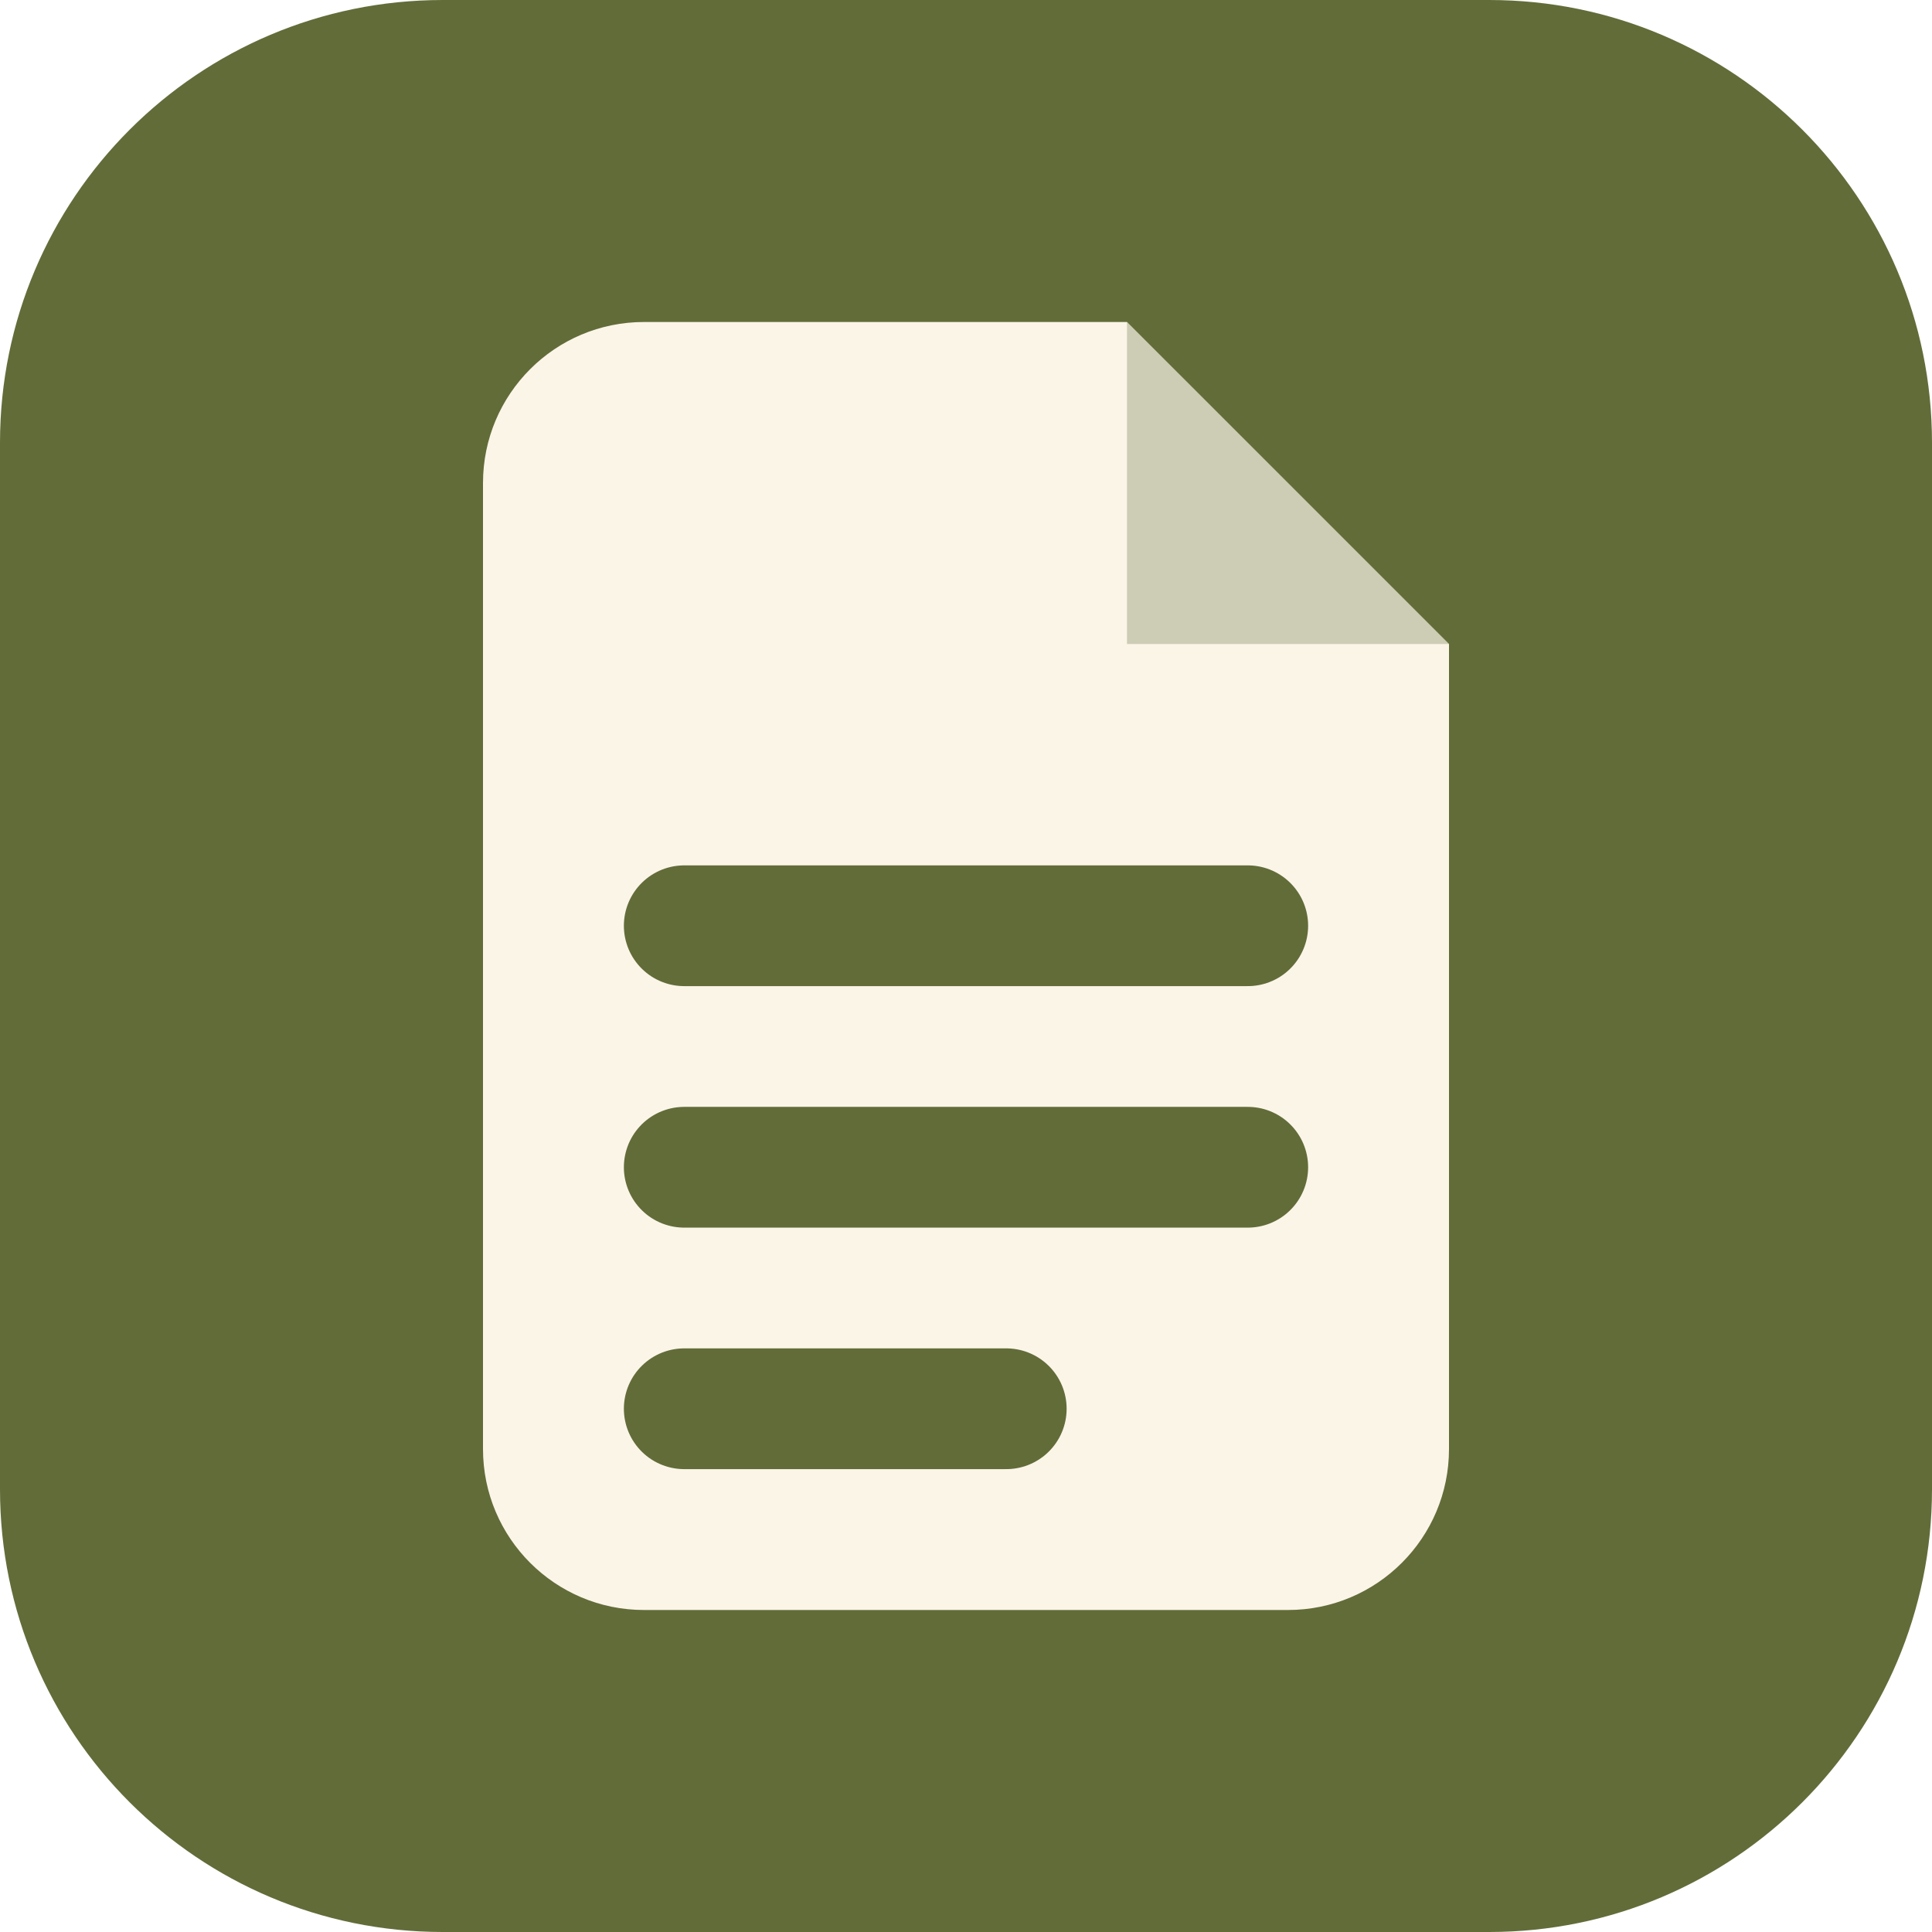
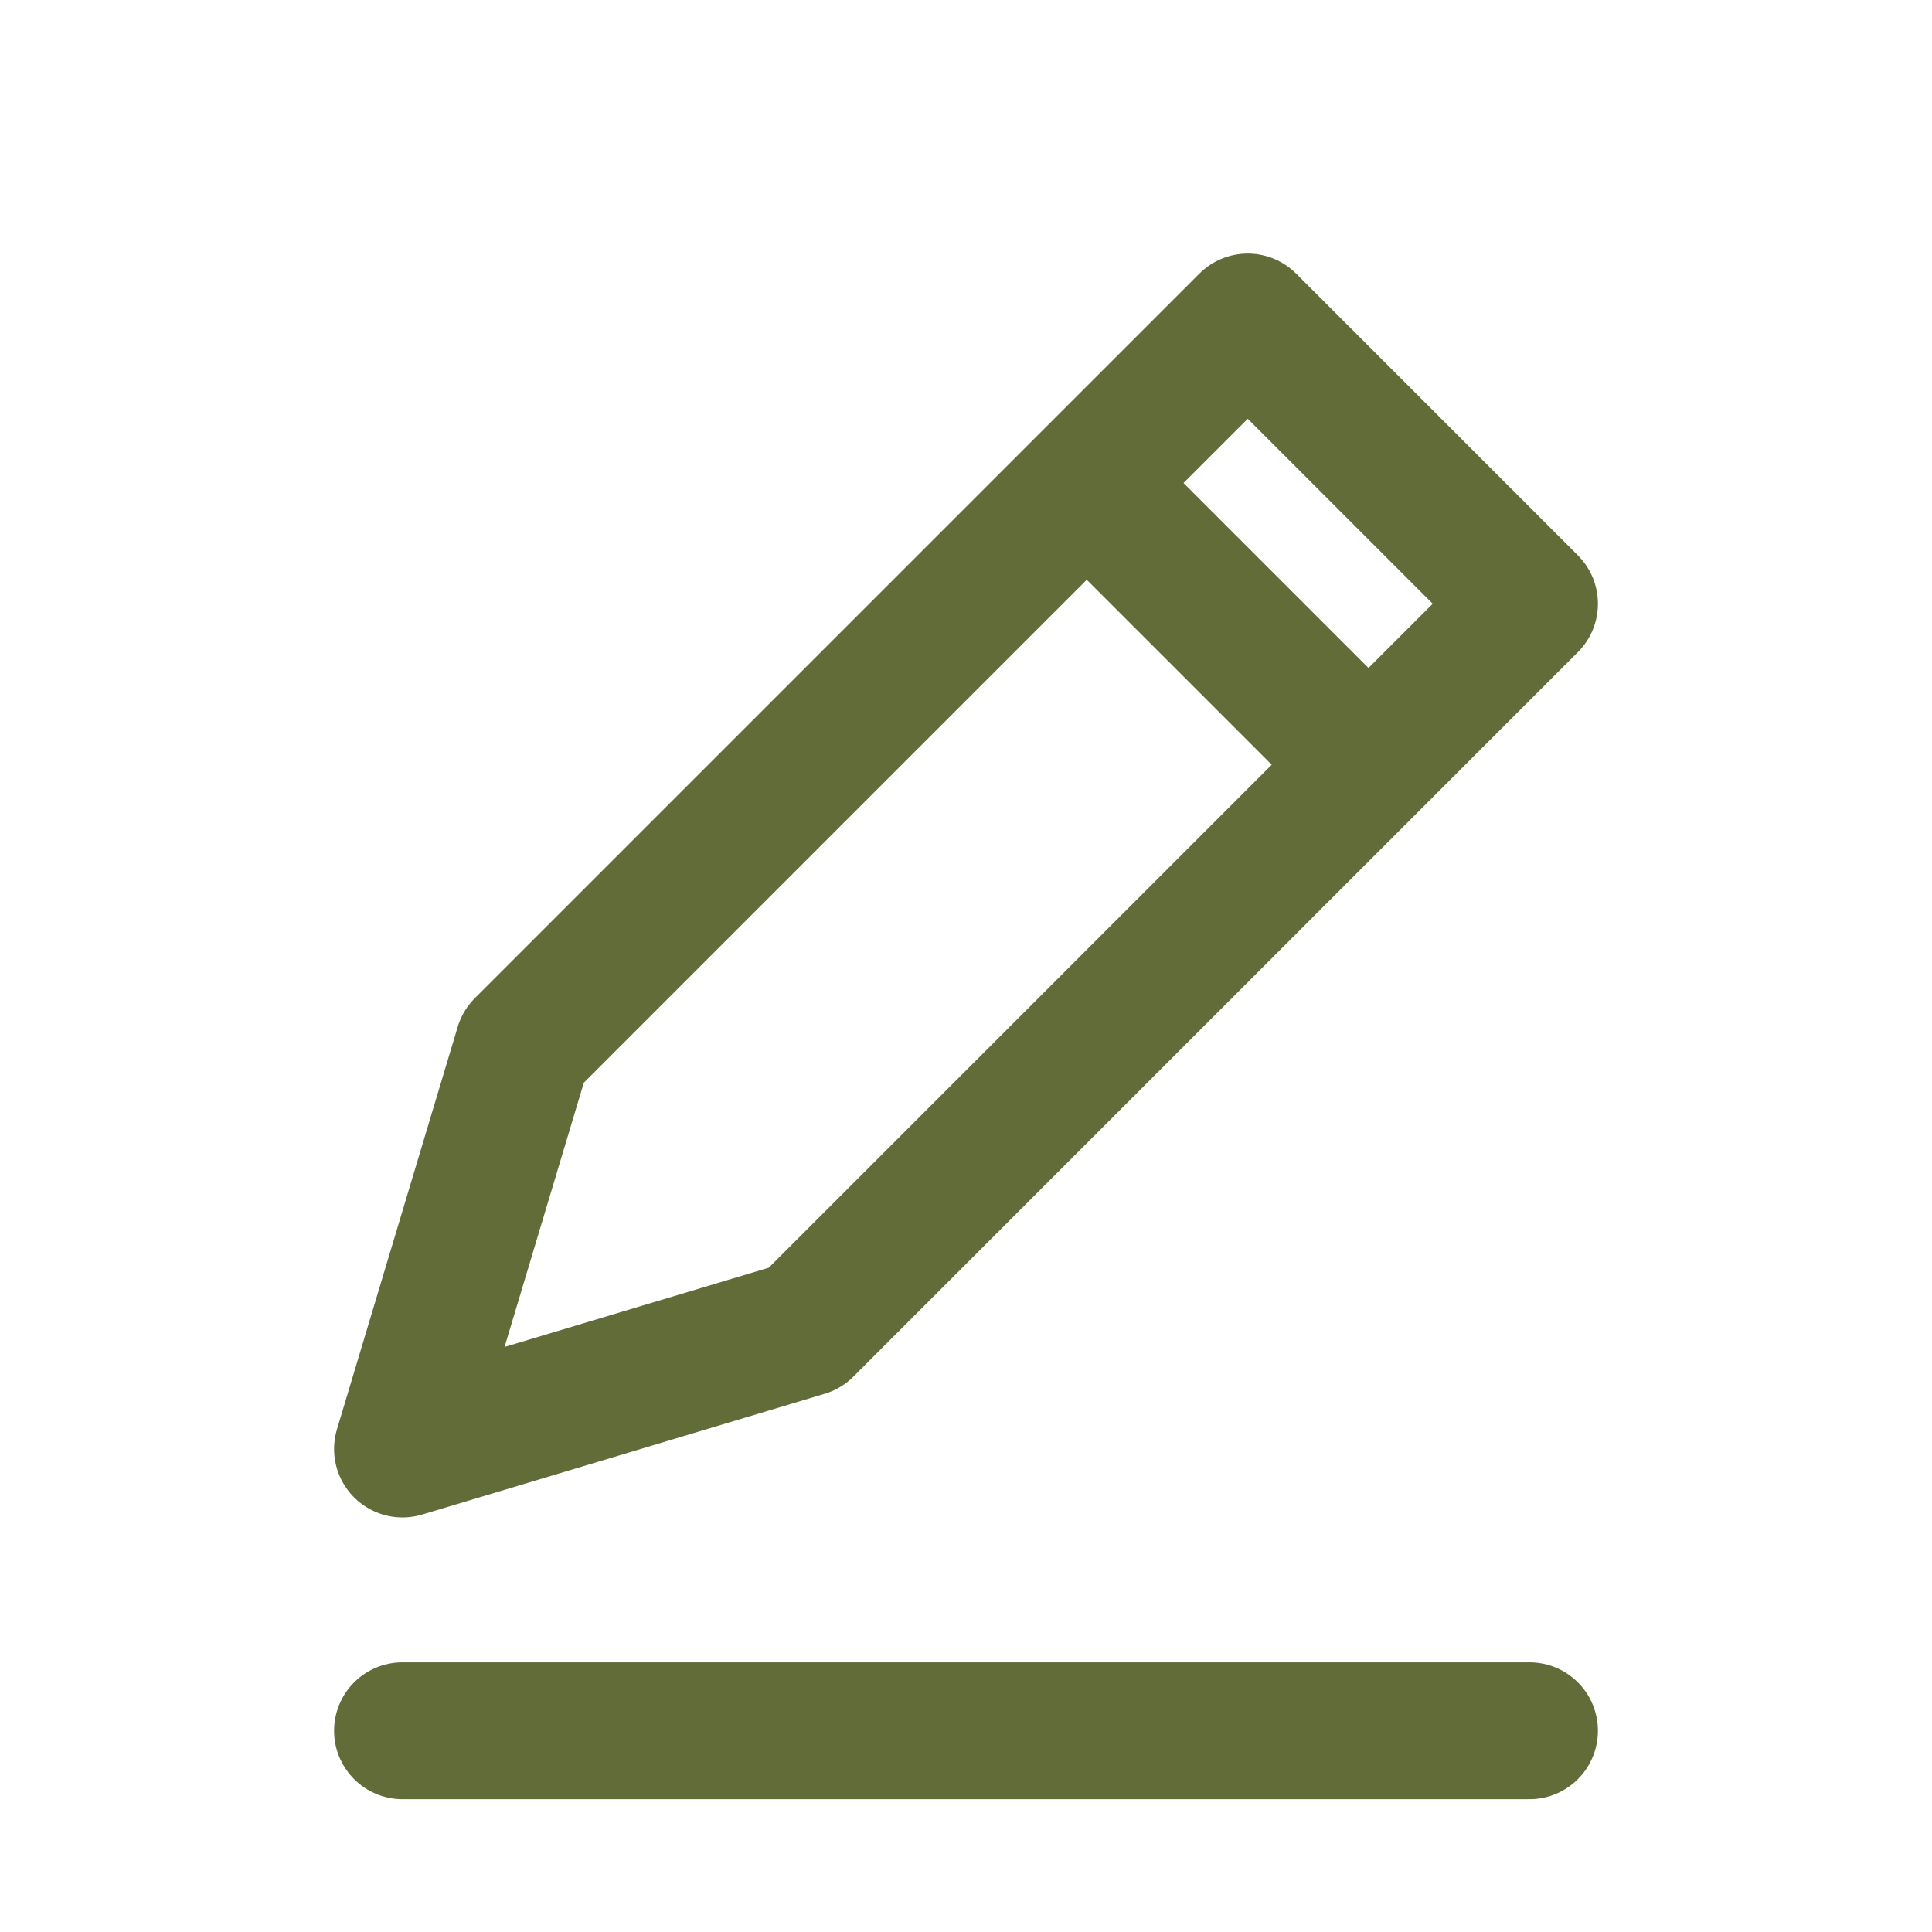
- <svg xmlns="http://www.w3.org/2000/svg" viewBox="0 0 48 48">
-   <rect width="48" height="48" rx="11" fill="#626C39" />
-   <path d="M12 12a4 4 0 0 1 4-4h12l8 8v20a4 4 0 0 1-4 4H16a4 4 0 0 1-4-4z" fill="#FBF5E8" />
-   <path d="M28 8v8h8z" fill="#626C39" opacity="0.3" />
-   <path d="M17 23h14M17 29h14M17 35h8" fill="none" stroke="#626C39" stroke-width="3" stroke-linecap="round" />
+ <svg xmlns="http://www.w3.org/2000/svg" viewBox="0 0 48 48" fill="none" stroke="#626C39" stroke-width="3.4" stroke-linecap="round" stroke-linejoin="round">
+   <path d="M10 36l3-10 18-18 7 7-18 18zM27 12l7 7M10 43h28" />
</svg>
